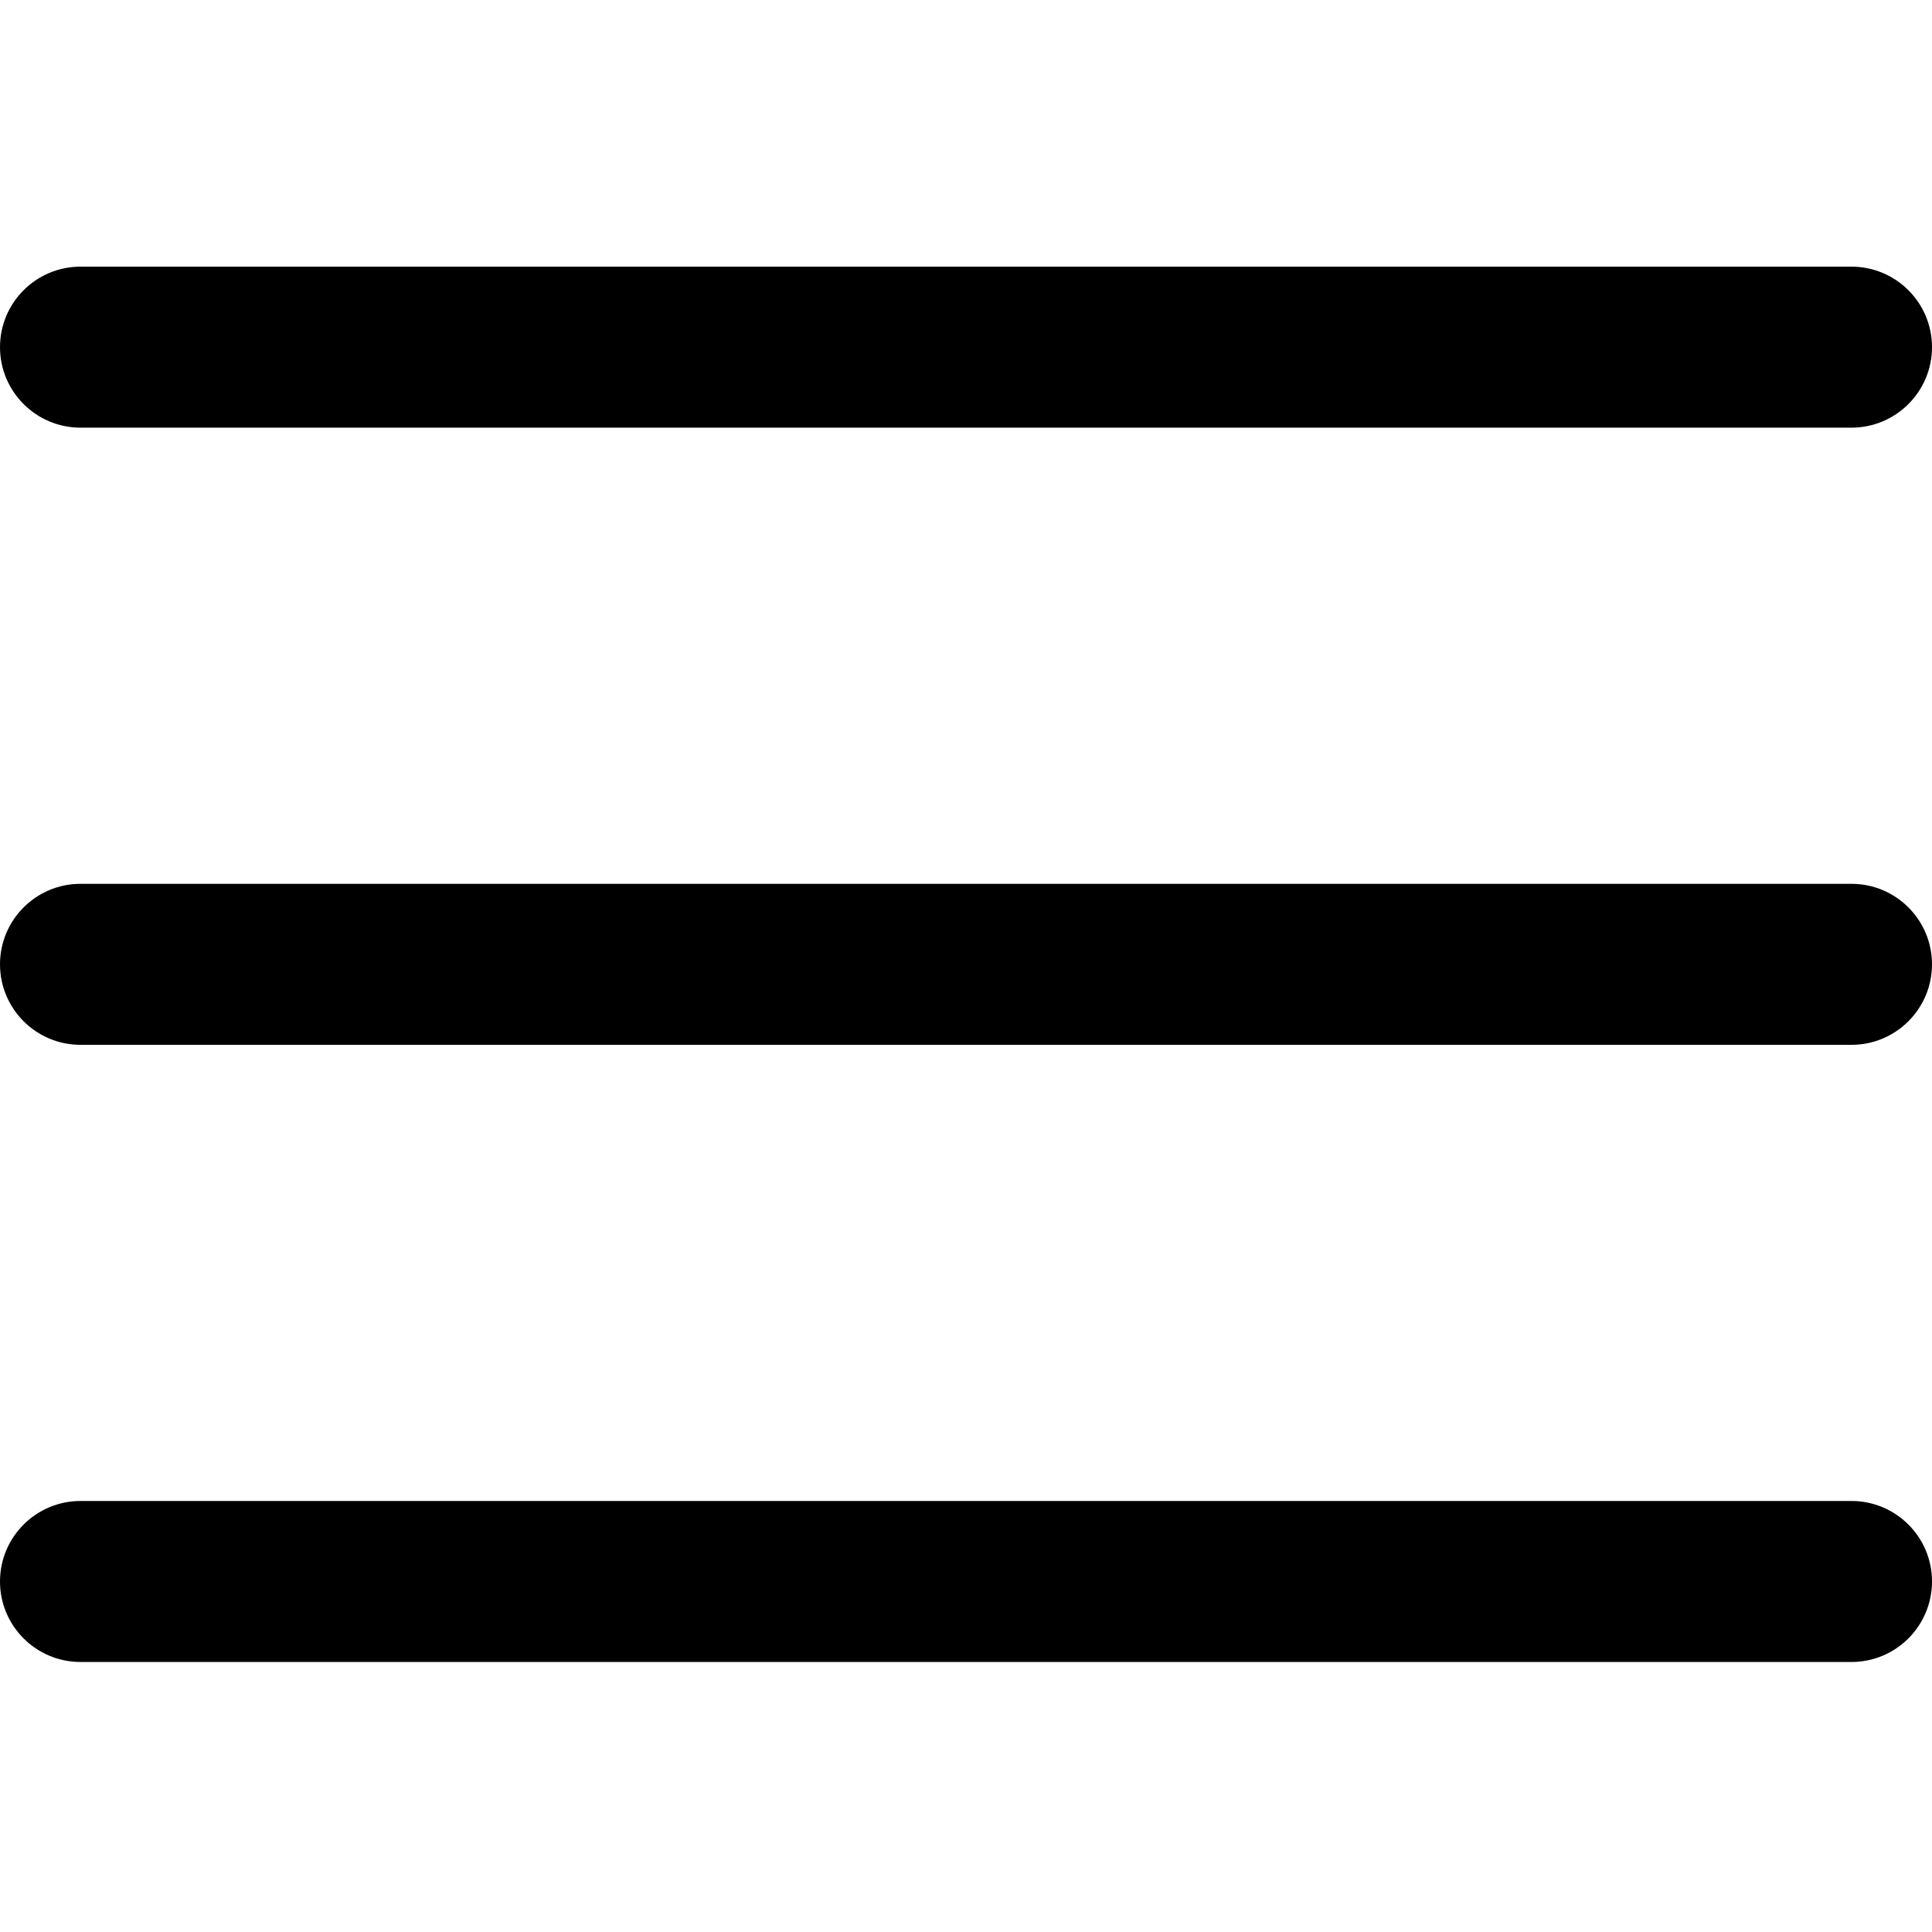
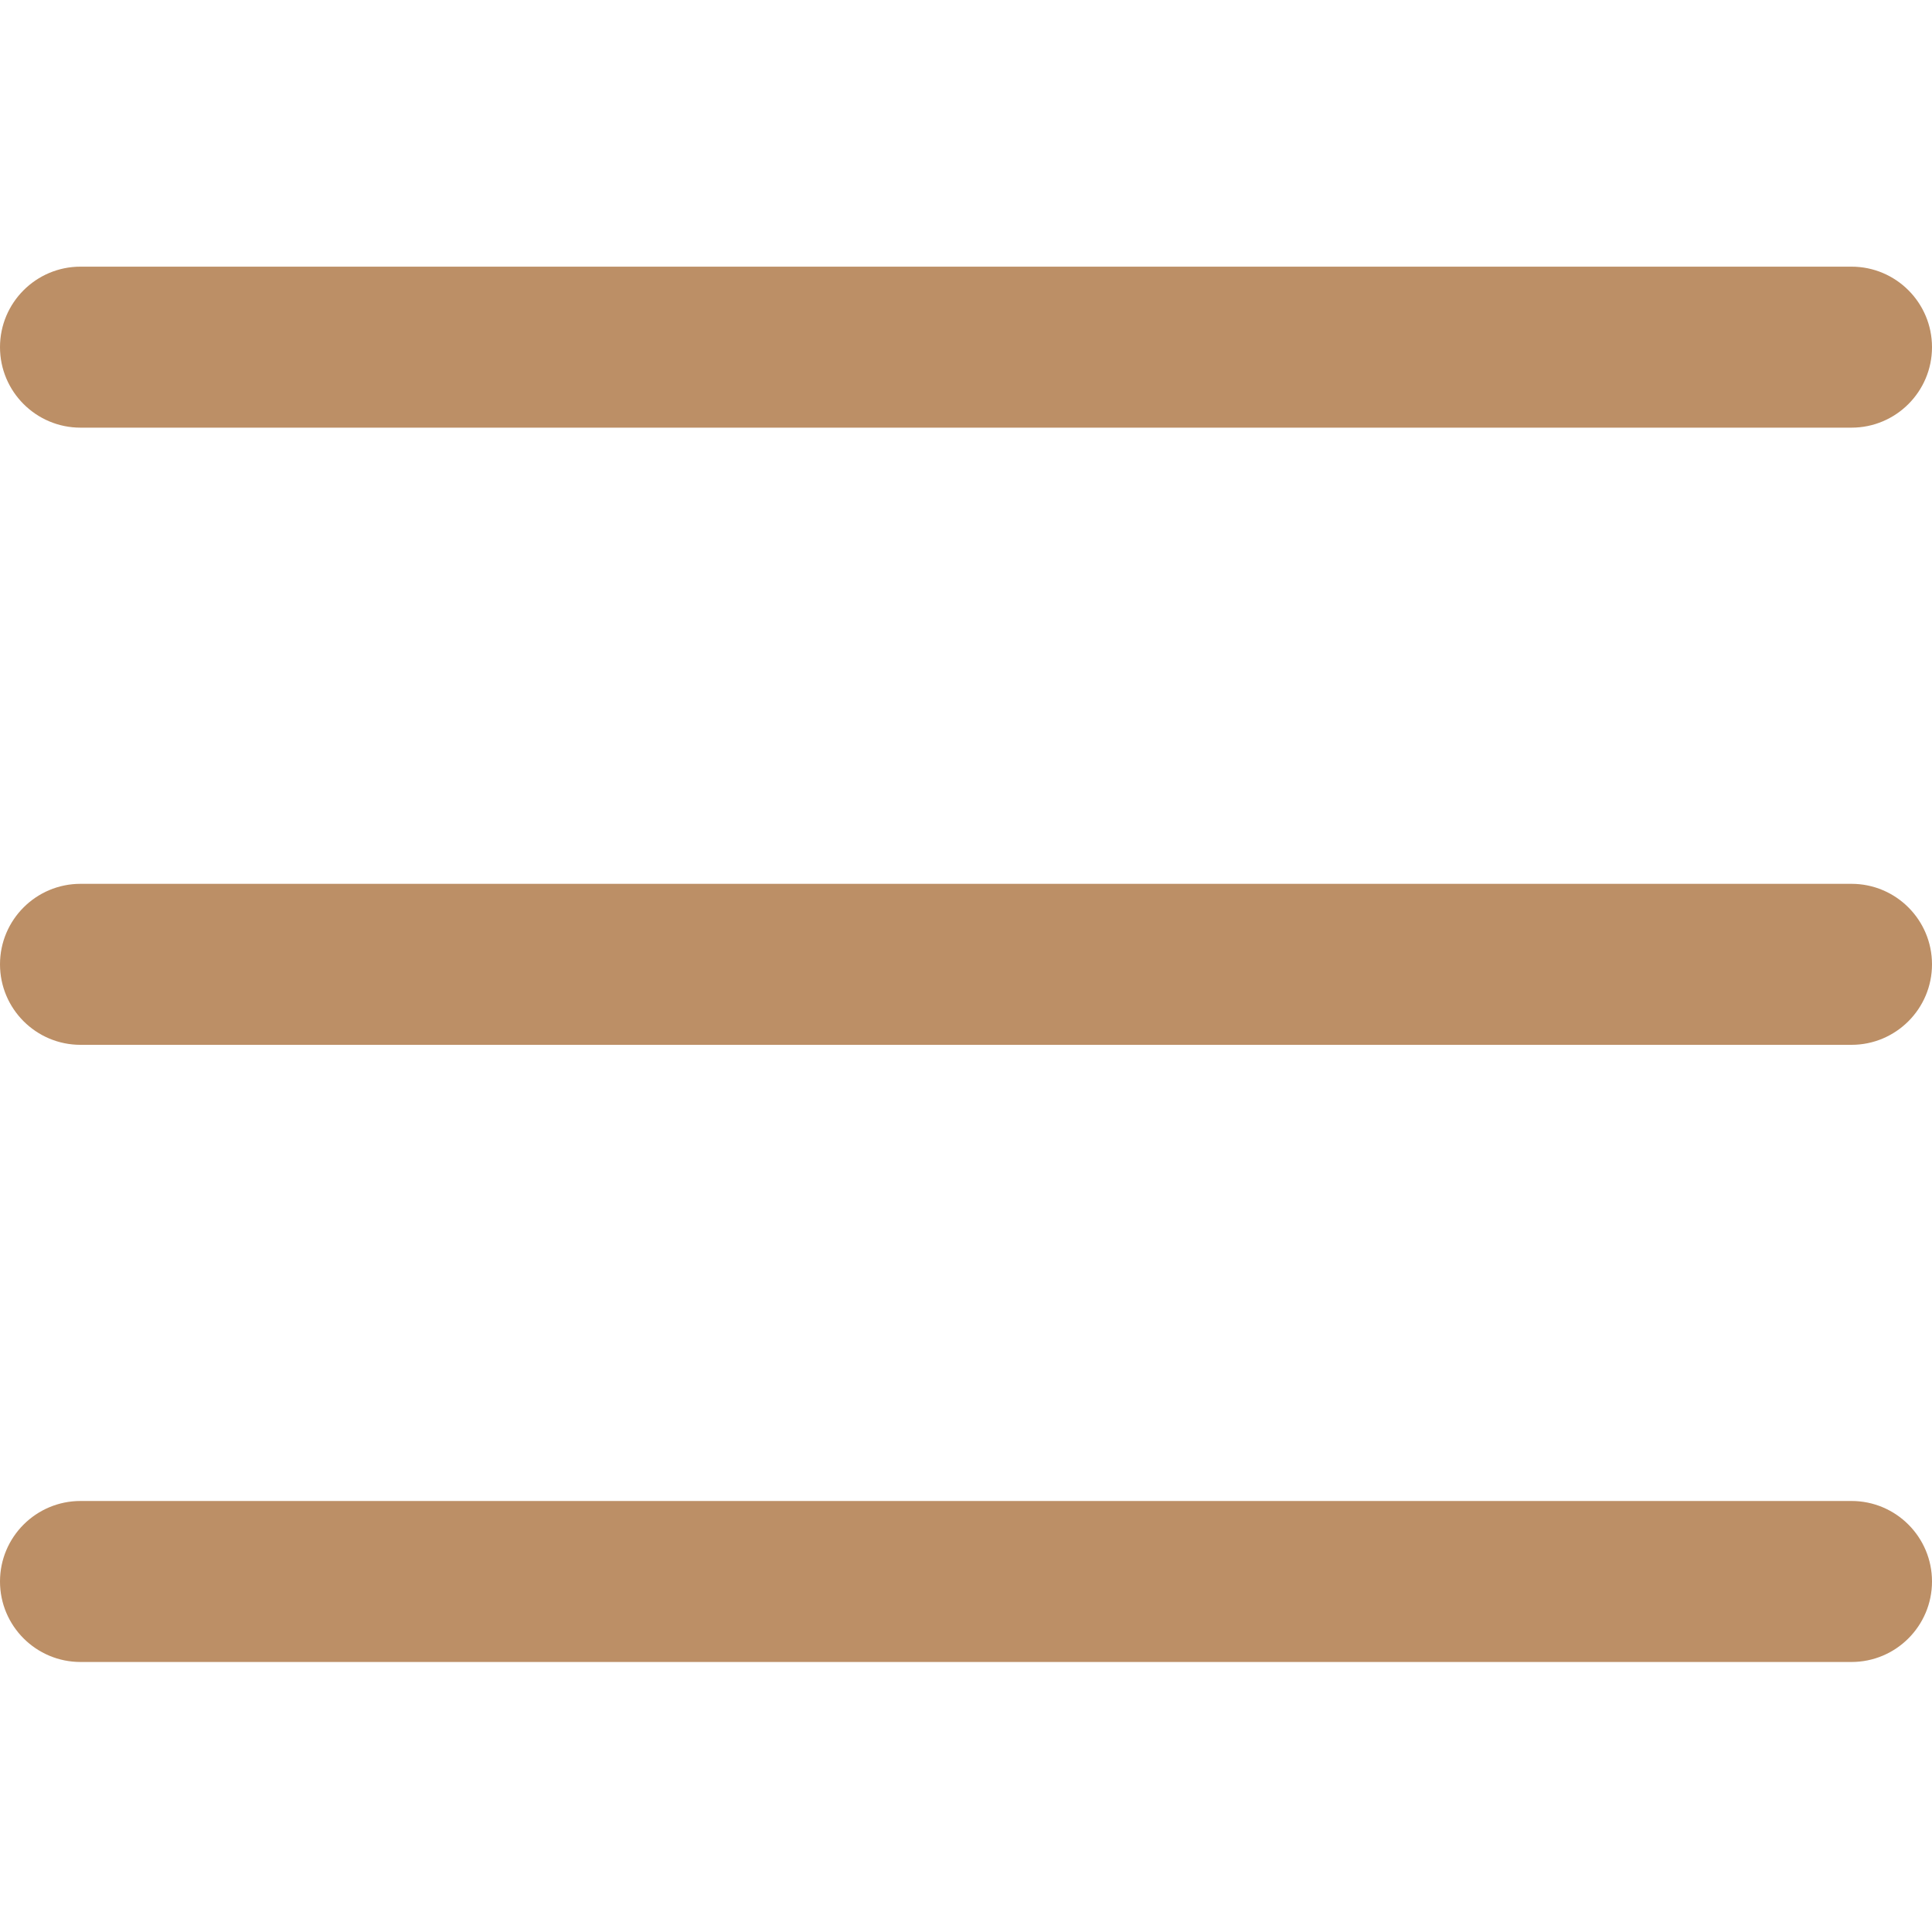
- <svg xmlns="http://www.w3.org/2000/svg" height="384pt" viewBox="0 -53 384 384" width="384pt">
+ <svg xmlns="http://www.w3.org/2000/svg" fill="#bc8f66" height="384pt" viewBox="0 -53 384 384" width="384pt">
  <path d="m368 154.668h-352c-8.832 0-16-7.168-16-16s7.168-16 16-16h352c8.832 0 16 7.168 16 16s-7.168 16-16 16zm0 0" />
  <path d="m368 32h-352c-8.832 0-16-7.168-16-16s7.168-16 16-16h352c8.832 0 16 7.168 16 16s-7.168 16-16 16zm0 0" />
  <path d="m368 277.332h-352c-8.832 0-16-7.168-16-16s7.168-16 16-16h352c8.832 0 16 7.168 16 16s-7.168 16-16 16zm0 0" />
</svg>
